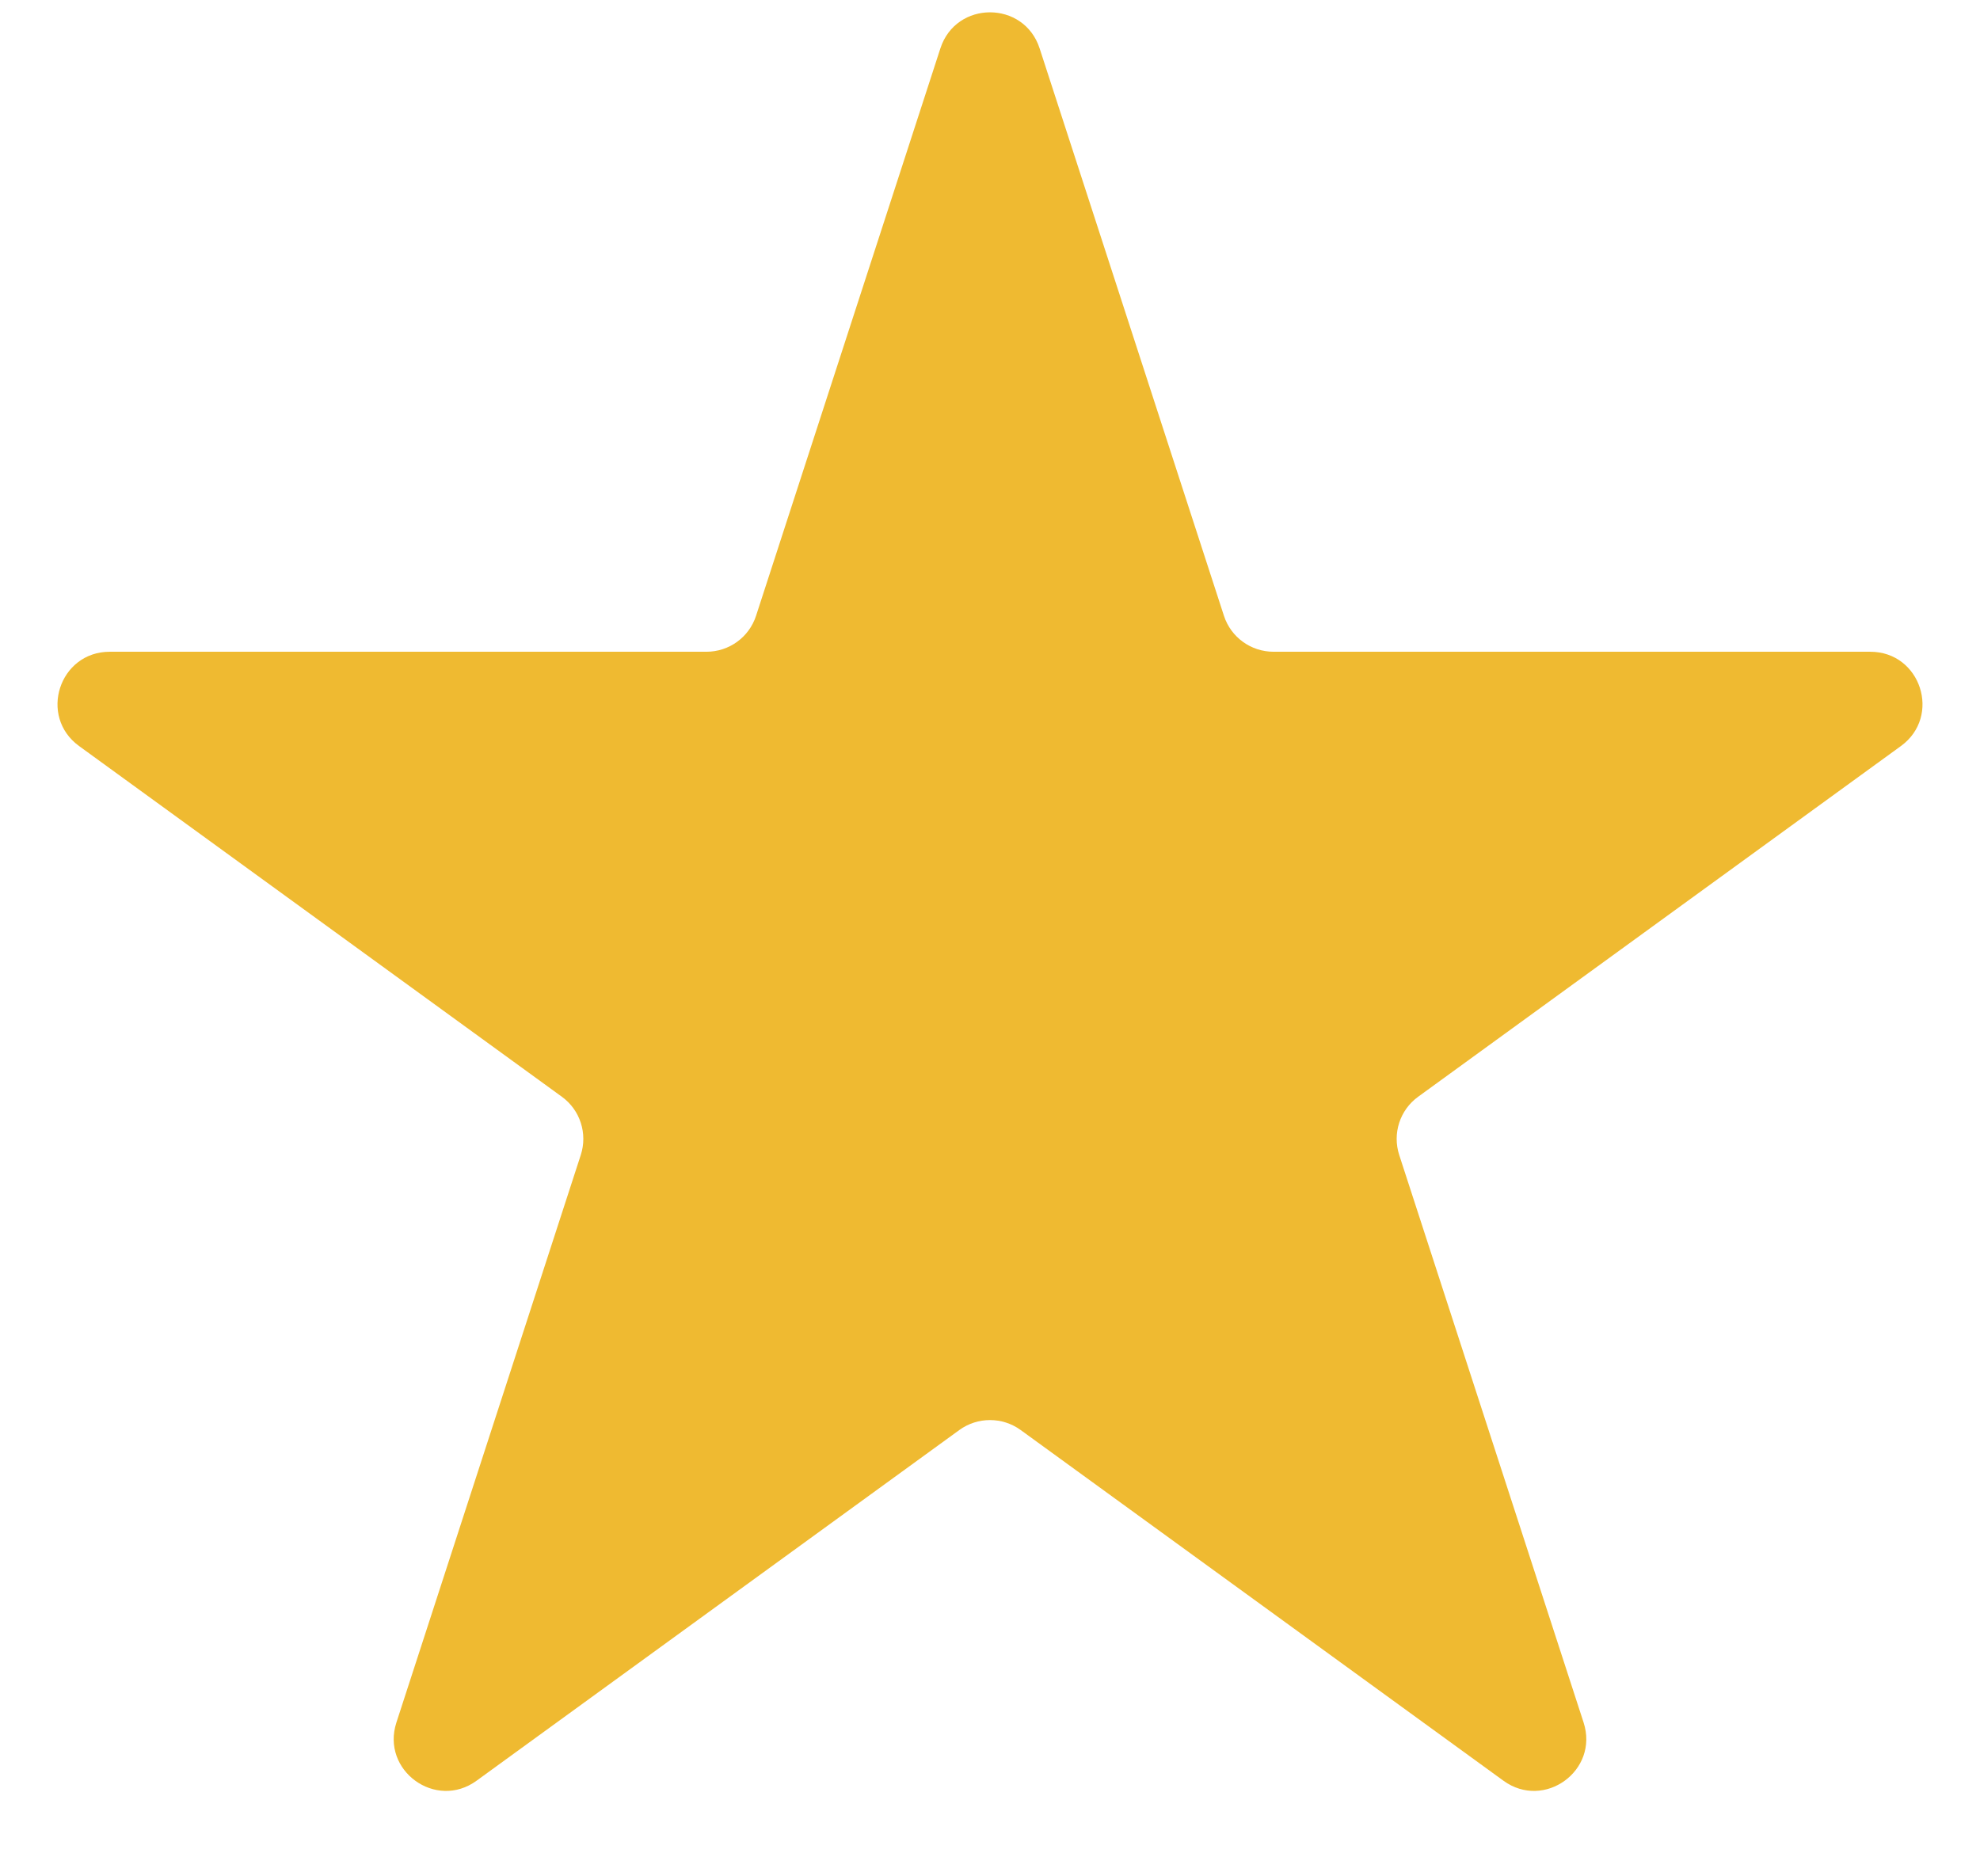
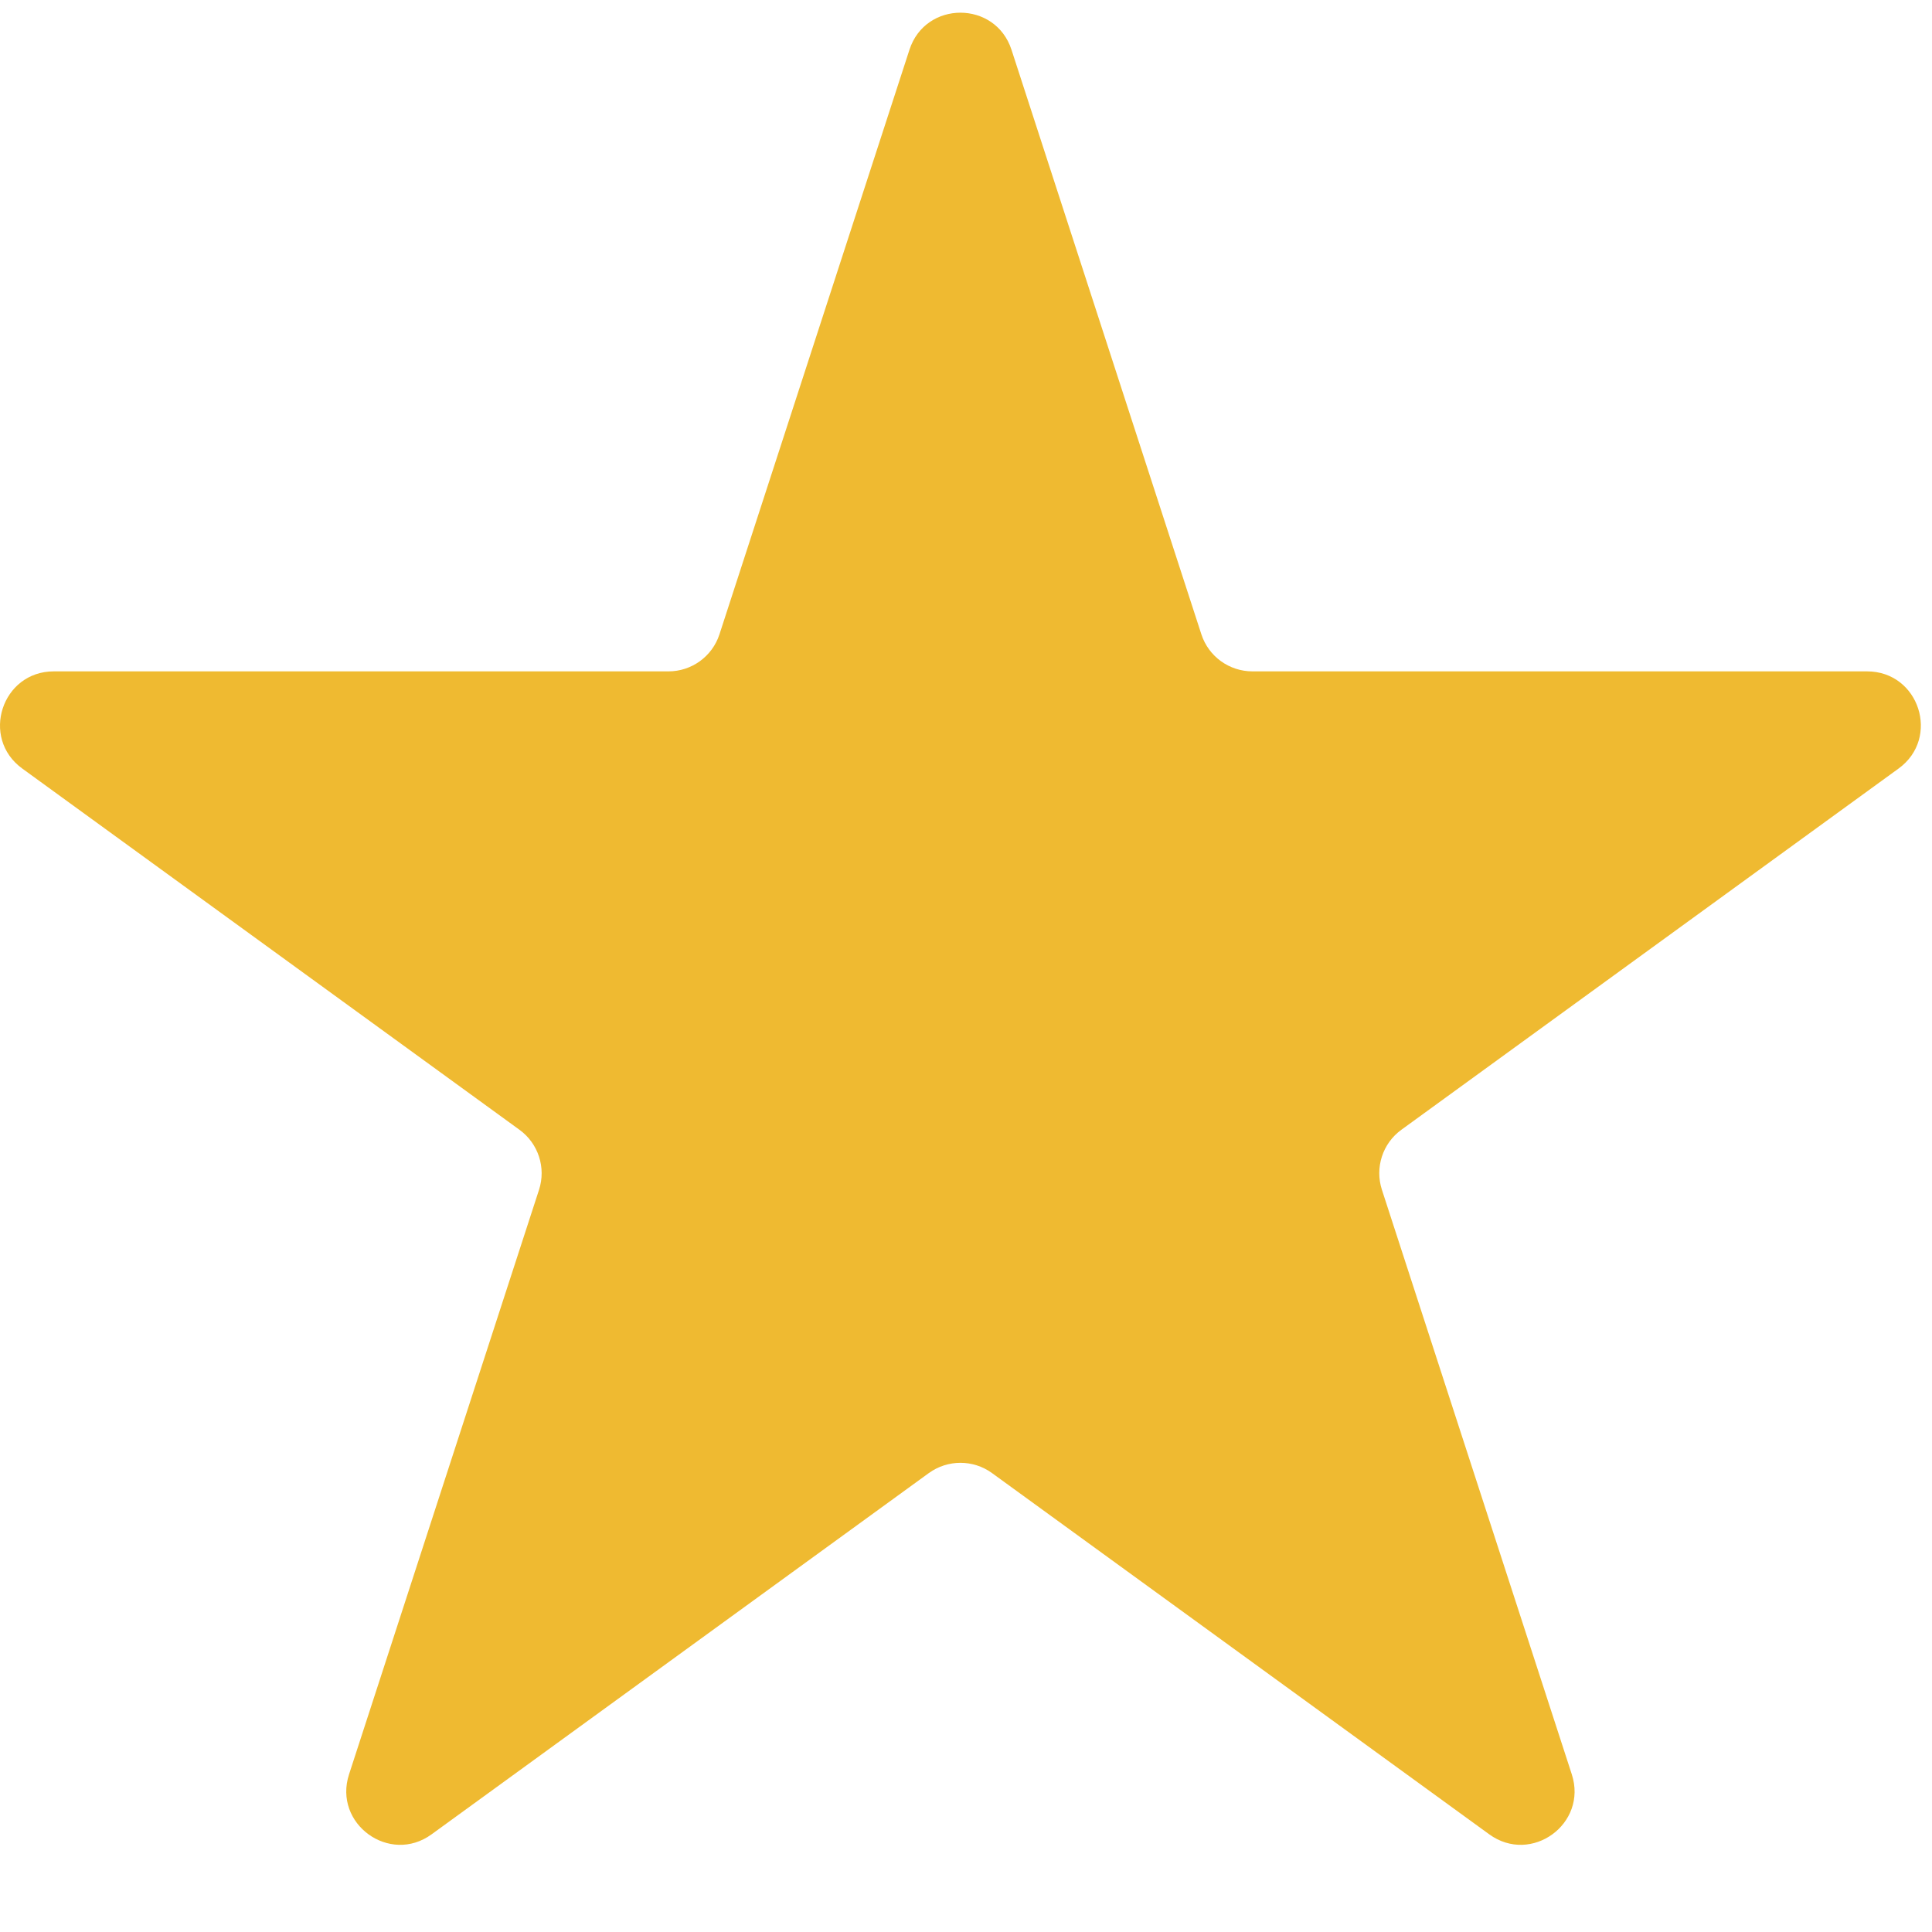
- <svg xmlns="http://www.w3.org/2000/svg" width="19" height="18" viewBox="0 0 19 18" fill="none">
-   <path d="M9.024 0.464C9.174 0.003 9.826 0.003 9.976 0.464L11.745 5.91C11.812 6.116 12.004 6.255 12.221 6.255H17.947C18.432 6.255 18.633 6.875 18.241 7.16L13.608 10.526C13.433 10.653 13.36 10.879 13.427 11.085L15.196 16.531C15.346 16.992 14.819 17.375 14.427 17.09L9.794 13.724C9.619 13.597 9.381 13.597 9.206 13.724L4.573 17.09C4.181 17.375 3.654 16.992 3.804 16.531L5.573 11.085C5.64 10.879 5.567 10.653 5.392 10.526L0.759 7.16C0.367 6.875 0.568 6.255 1.053 6.255H6.779C6.996 6.255 7.188 6.116 7.255 5.91L9.024 0.464Z" fill="#EFBA31" />
+ <svg xmlns="http://www.w3.org/2000/svg" width="18" height="18" viewBox="0 0 18 18" fill="none">
+   <path d="M8.473 0.464C8.622 0.003 9.274 0.003 9.424 0.464L11.193 5.91C11.26 6.116 11.452 6.255 11.669 6.255H17.395C17.88 6.255 18.081 6.875 17.689 7.16L13.056 10.526C12.881 10.653 12.808 10.879 12.875 11.085L14.644 16.531C14.794 16.992 14.267 17.375 13.875 17.09L9.242 13.724C9.067 13.597 8.83 13.597 8.654 13.724L4.021 17.09C3.63 17.375 3.102 16.992 3.252 16.531L5.022 11.085C5.089 10.879 5.015 10.653 4.84 10.526L0.207 7.16C-0.185 6.875 0.017 6.255 0.501 6.255H6.228C6.444 6.255 6.636 6.116 6.703 5.91L8.473 0.464Z" fill="#EFBA31" />
</svg>
